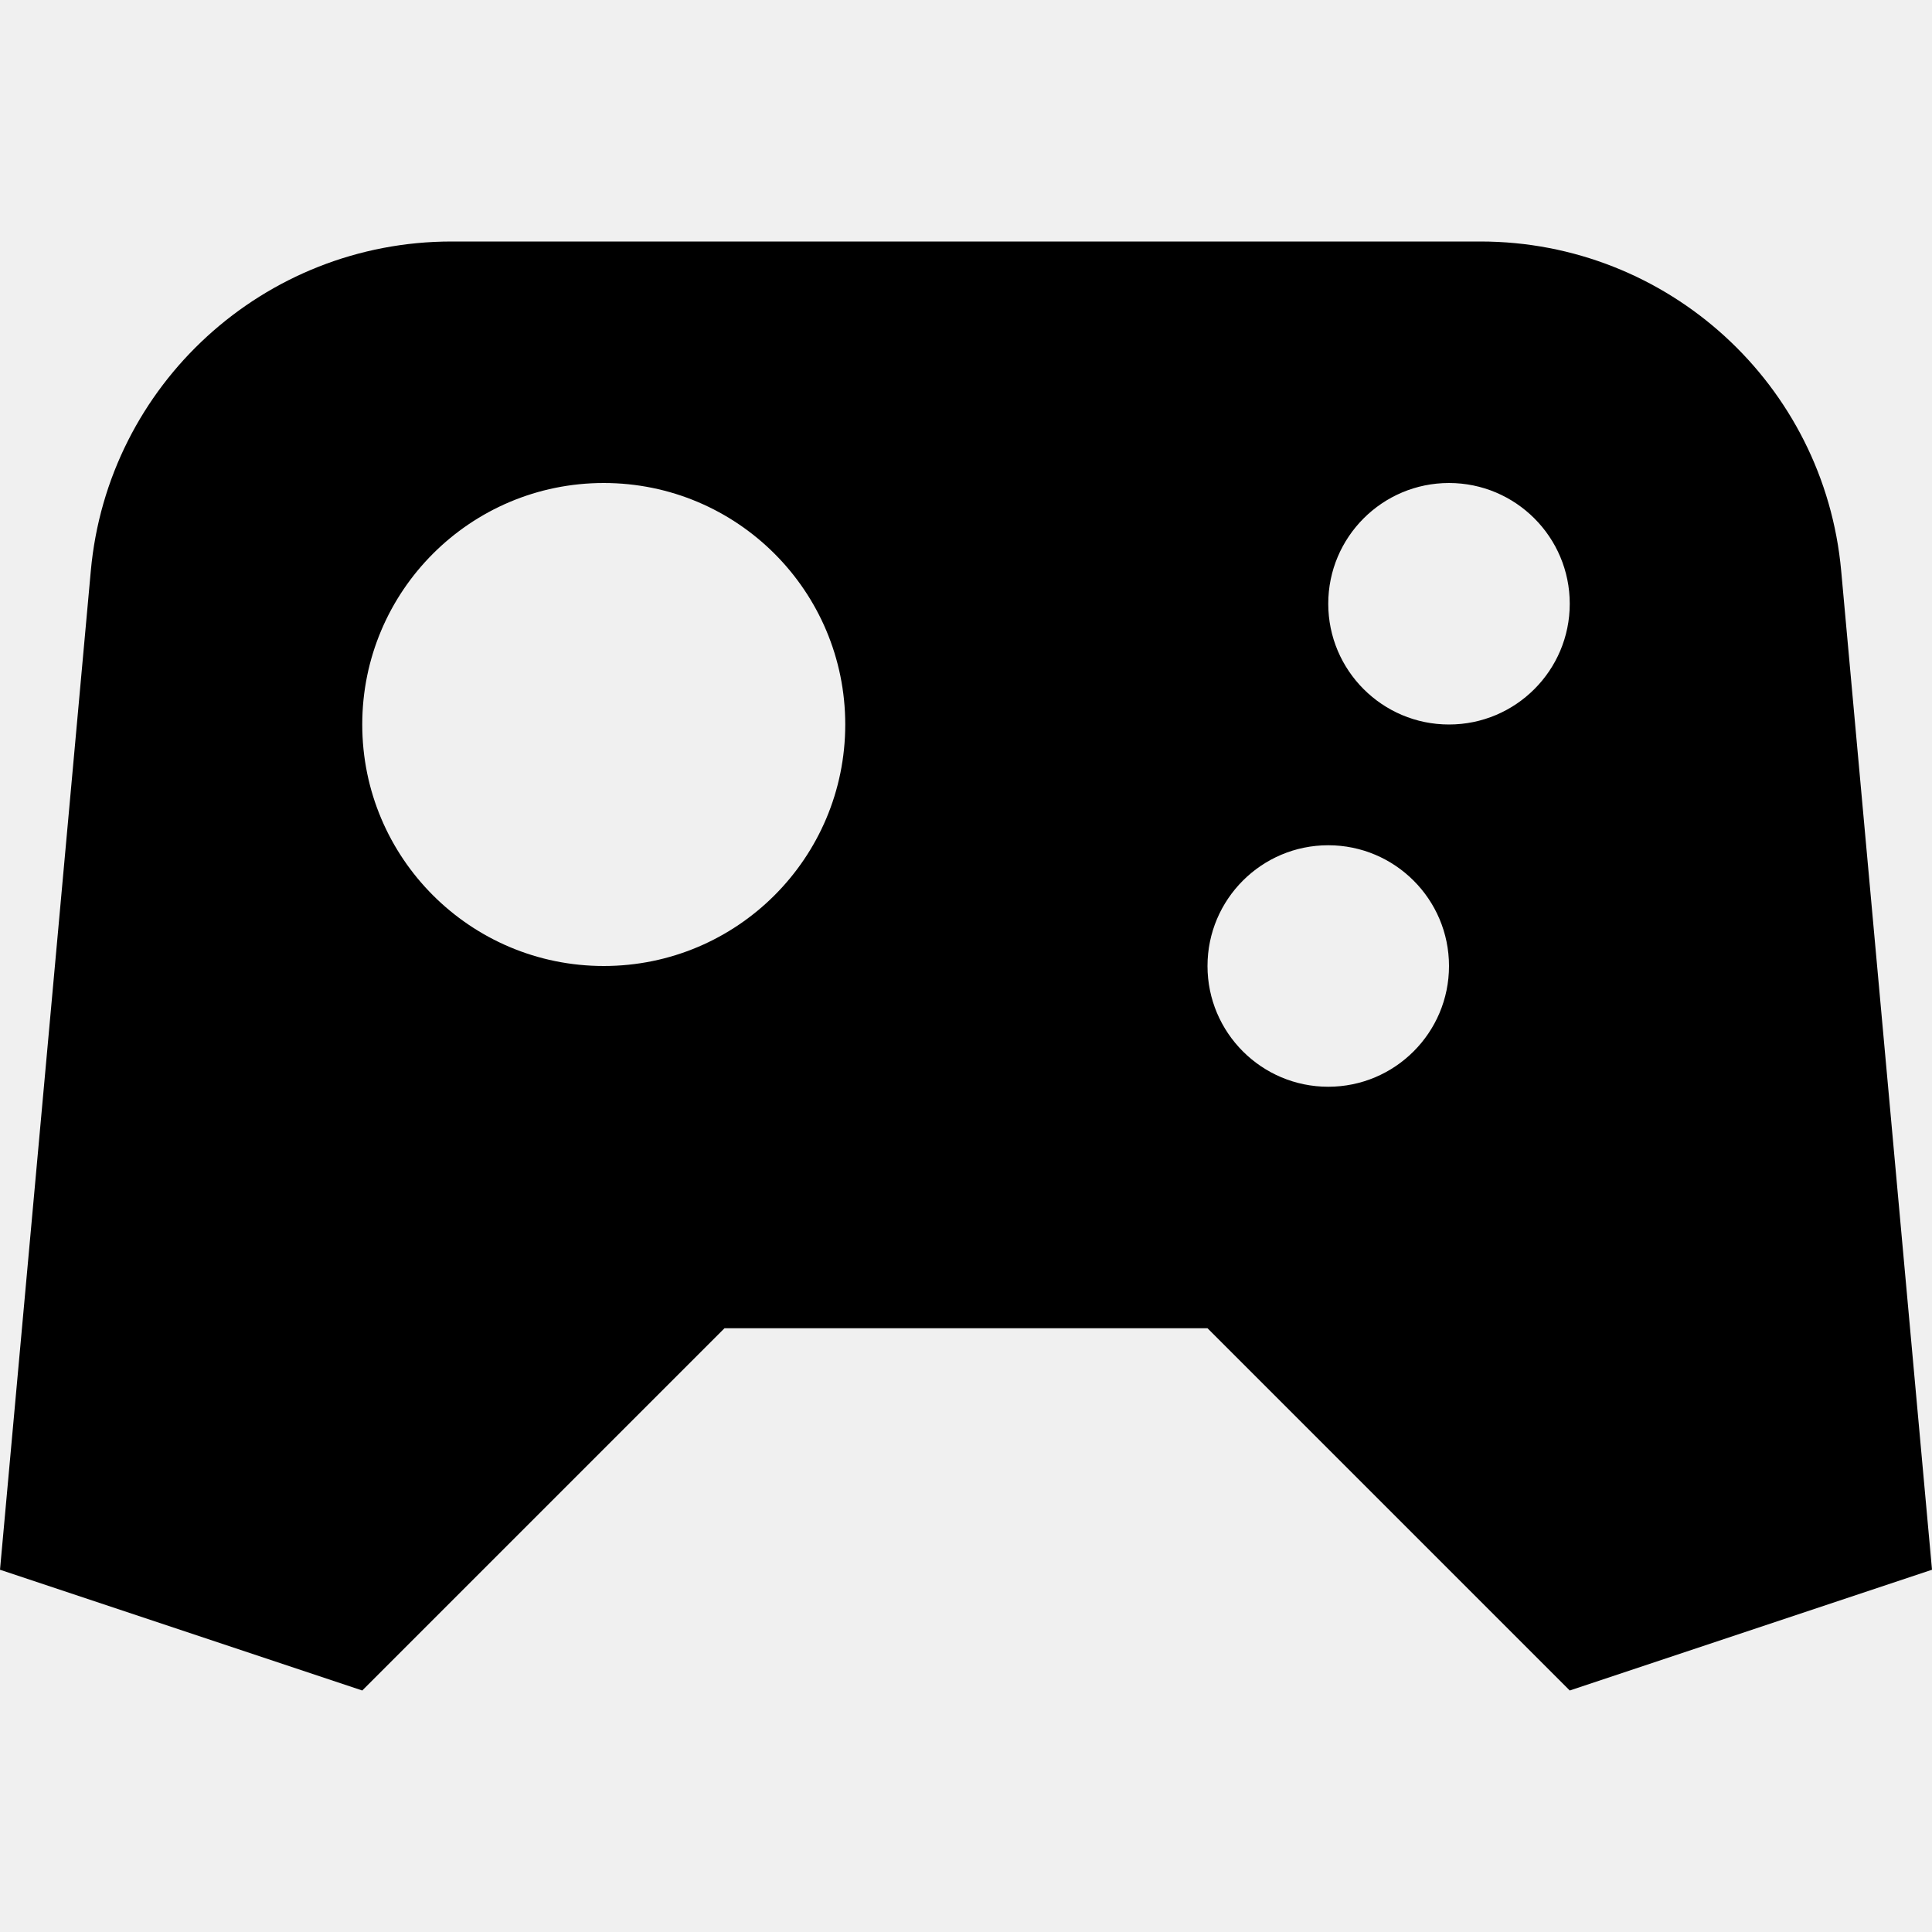
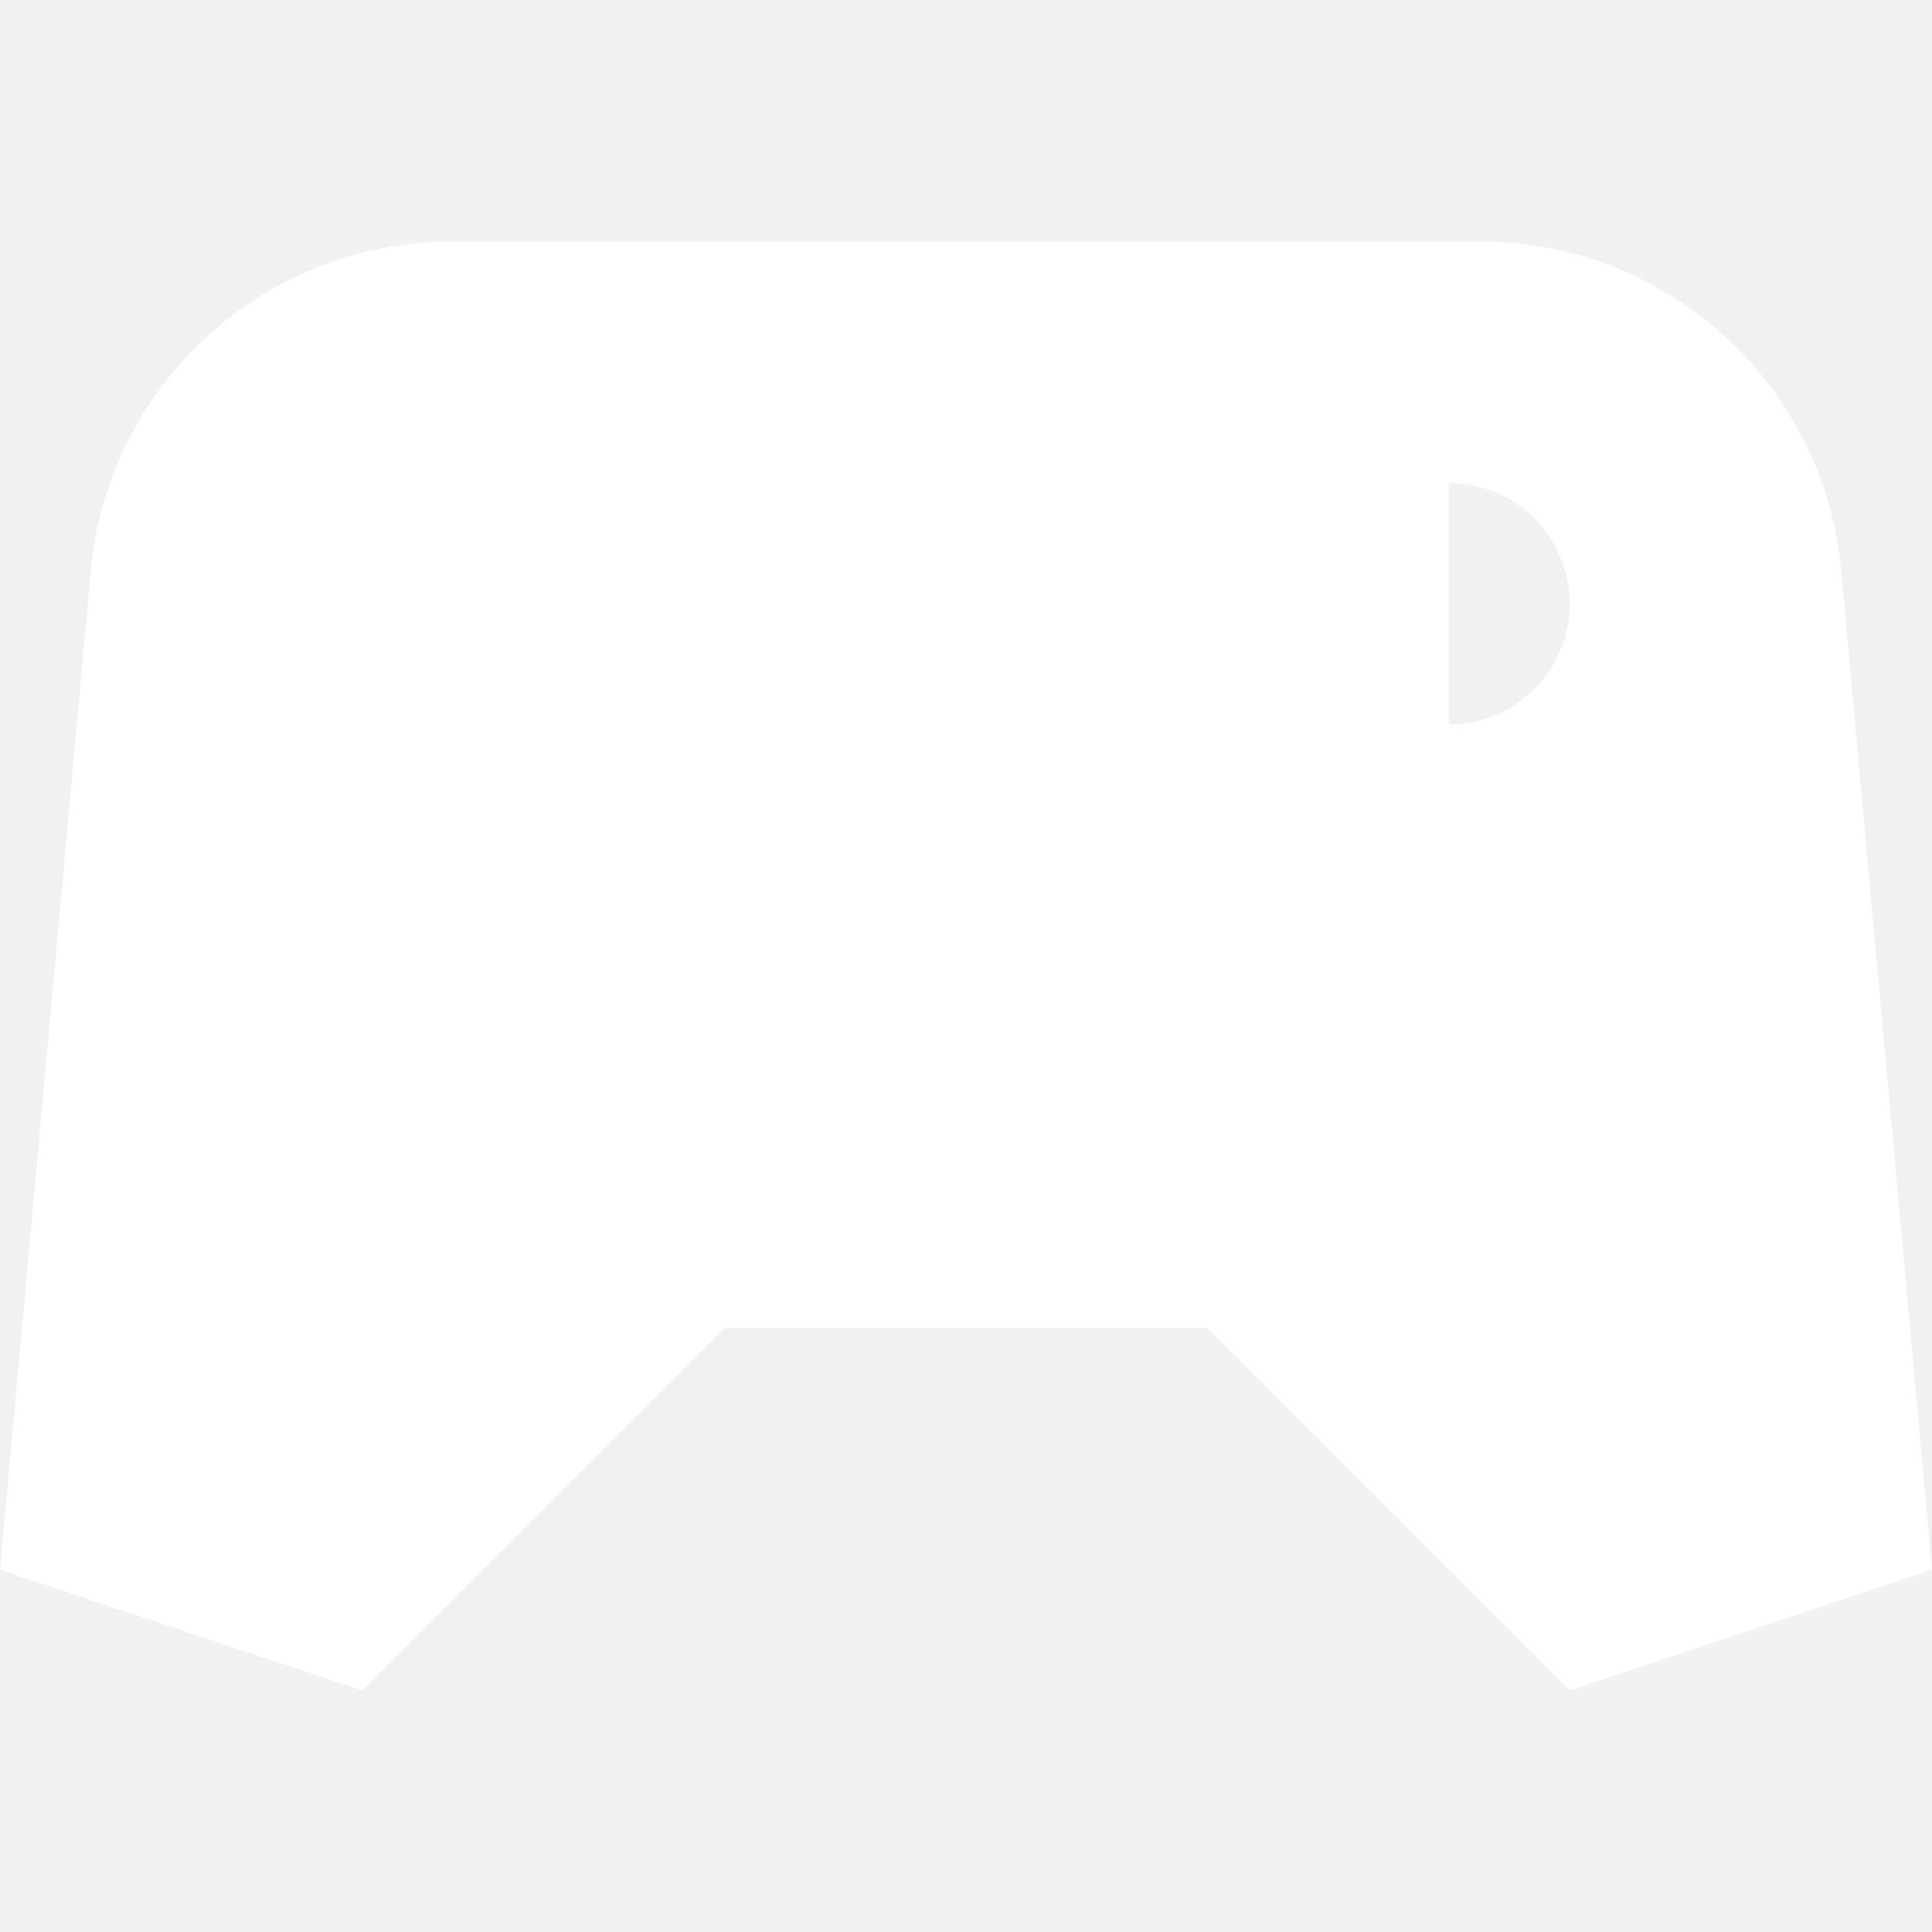
<svg xmlns="http://www.w3.org/2000/svg" width="800px" height="800px" viewBox="0 0 16 16" fill="none">
-   <path fill-rule="evenodd" clip-rule="evenodd" d="M0 13L3 14L6 11H10L13 14L16 13L15.248 4.728C15.108 3.183 13.812 2 12.26 2H3.74C2.188 2 0.892 3.183 0.752 4.728L0 13ZM12 6C12.552 6 13 5.552 13 5C13 4.448 12.552 4 12 4C11.448 4 11 4.448 11 5C11 5.552 11.448 6 12 6ZM12 8C12 8.552 11.552 9 11 9C10.448 9 10 8.552 10 8C10 7.448 10.448 7 11 7C11.552 7 12 7.448 12 8ZM5 8C6.105 8 7 7.105 7 6C7 4.895 6.105 4 5 4C3.895 4 3 4.895 3 6C3 7.105 3.895 8 5 8Z" fill="#000000" />
+   <path fill-rule="evenodd" clip-rule="evenodd" d="M0 13L3 14L6 11H10L13 14L16 13L15.248 4.728C15.108 3.183 13.812 2 12.26 2H3.74C2.188 2 0.892 3.183 0.752 4.728L0 13ZM12 6C12.552 6 13 5.552 13 5C13 4.448 12.552 4 12 4C11.448 4 11 5C11 5.552 11.448 6 12 6ZM12 8C12 8.552 11.552 9 11 9C10.448 9 10 8.552 10 8C10 7.448 10.448 7 11 7C11.552 7 12 8 12 8ZM5 8C6.105 8 7 7.105 7 6C7 4.895 6.105 4 5 4C3.895 4 3 4.895 3 6C3 7.105 3.895 8 5 8Z" fill="#ffffff" />
</svg>
